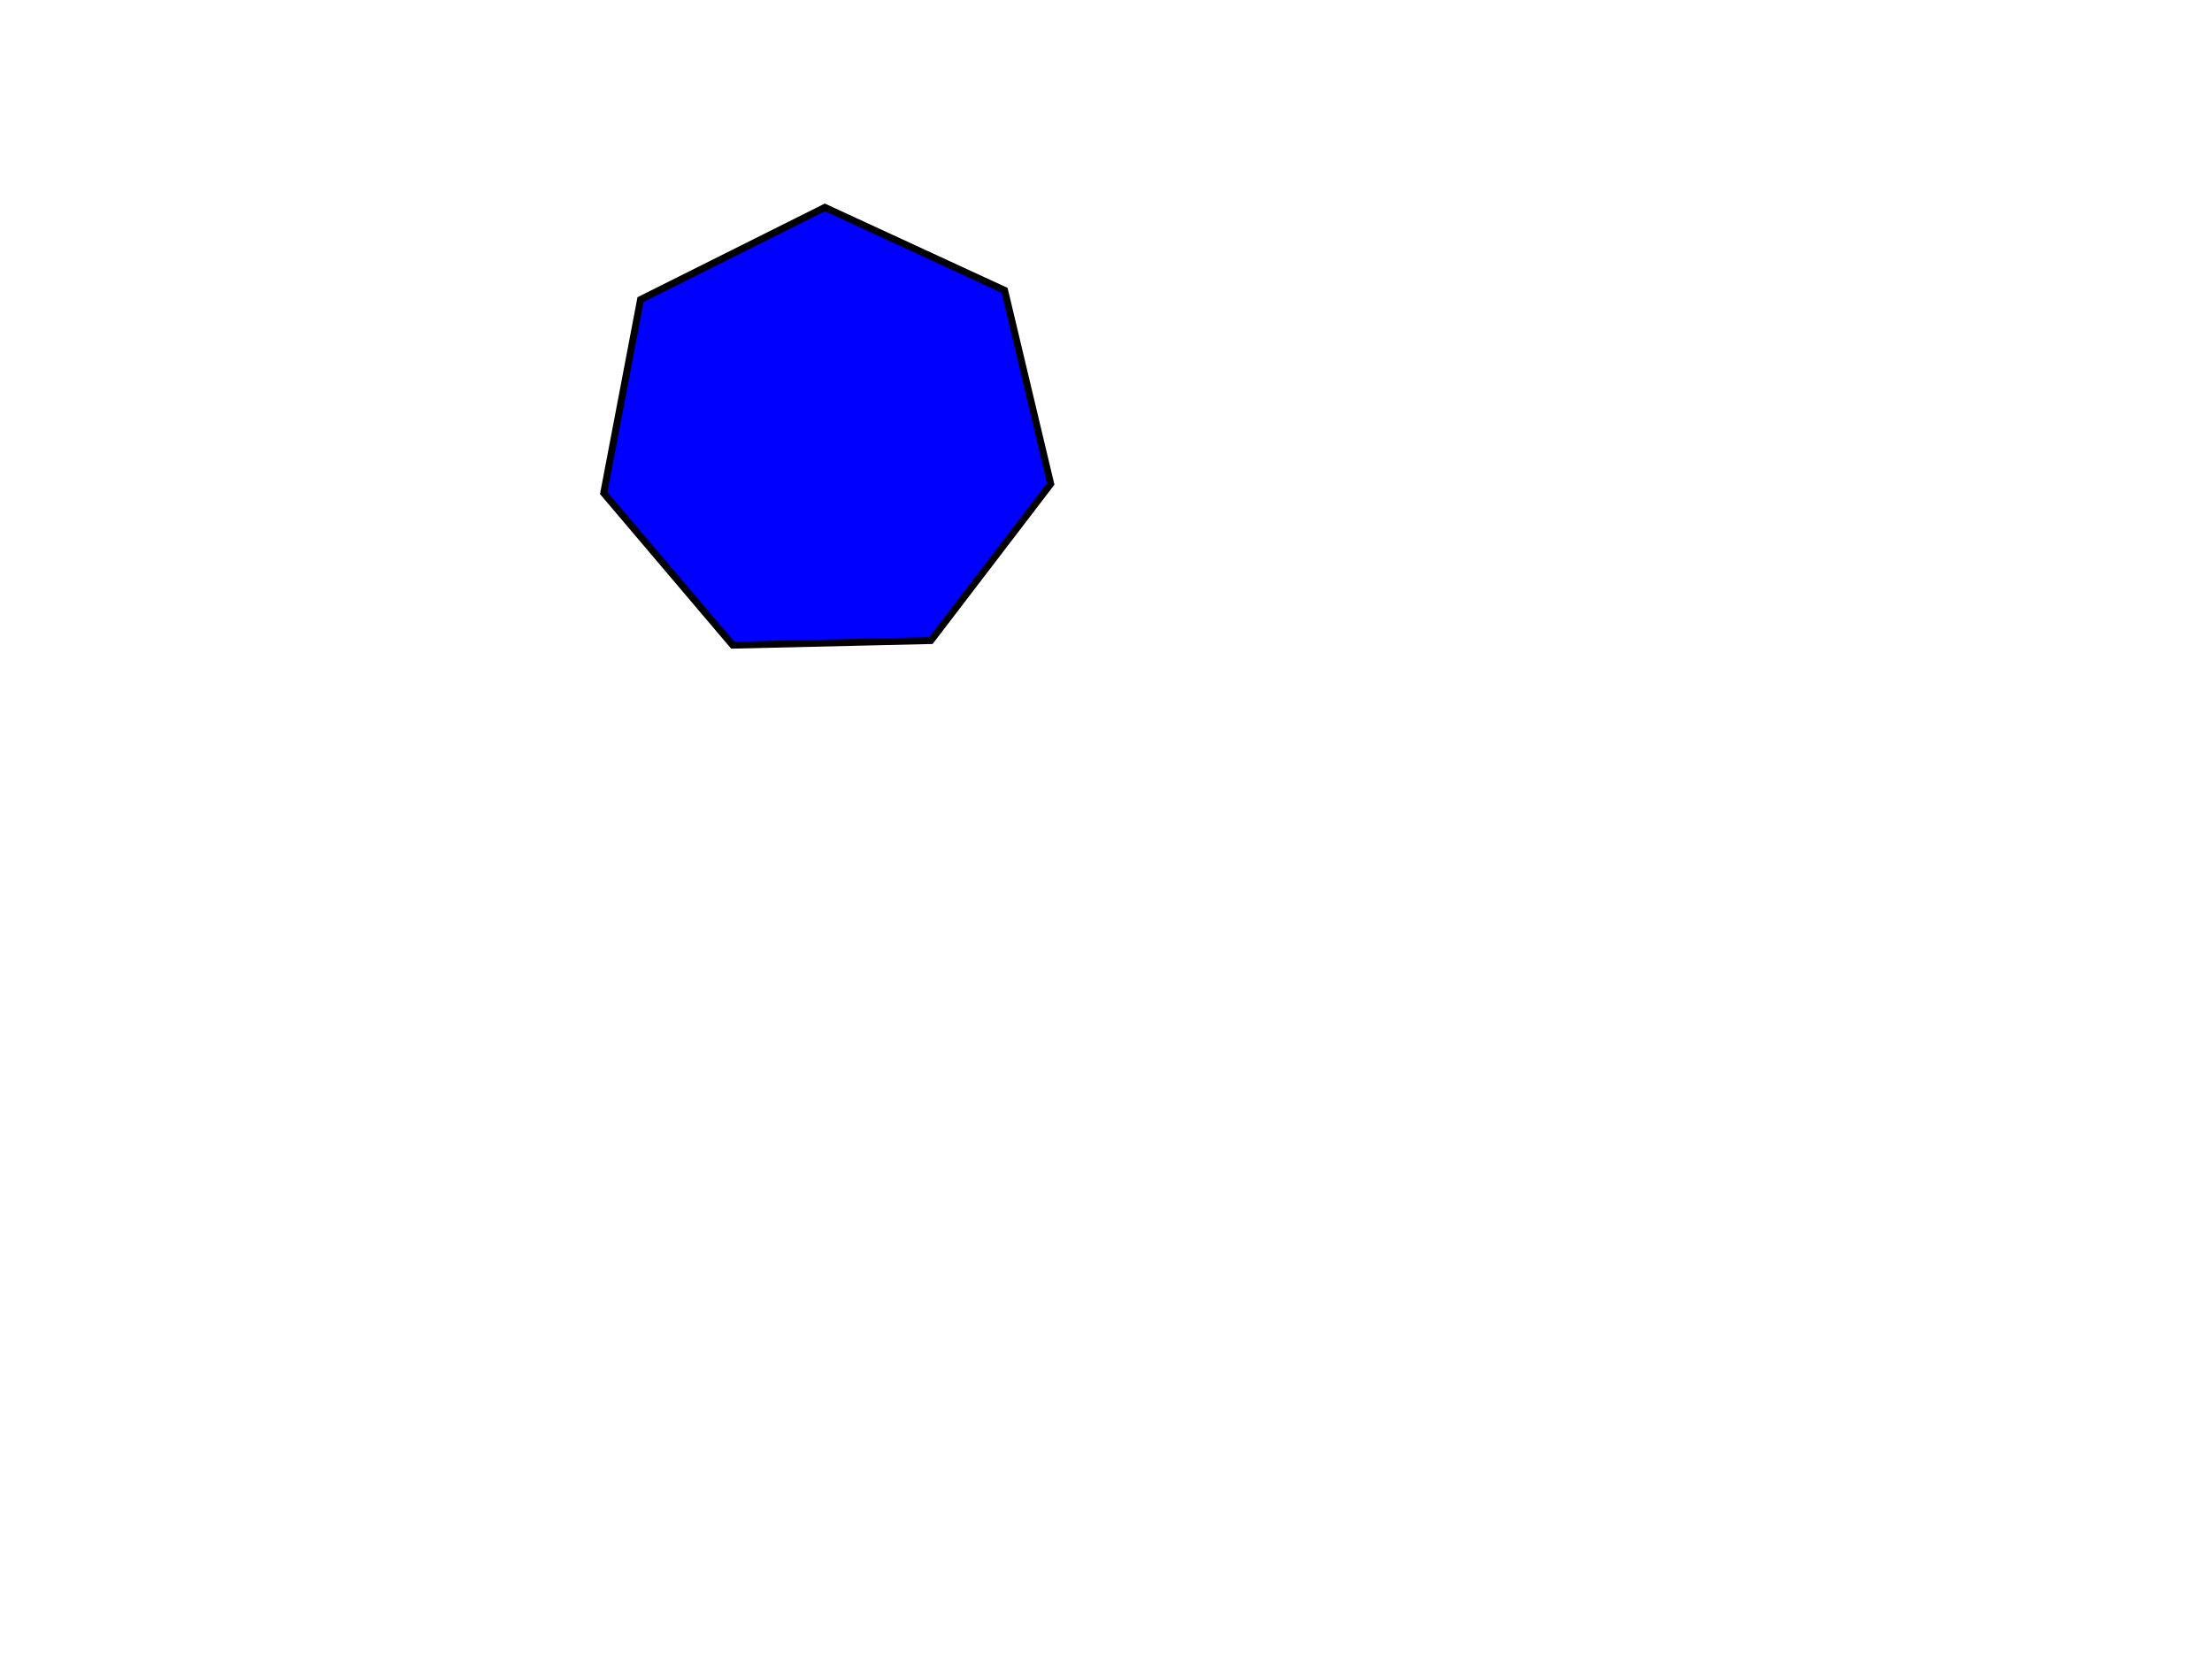
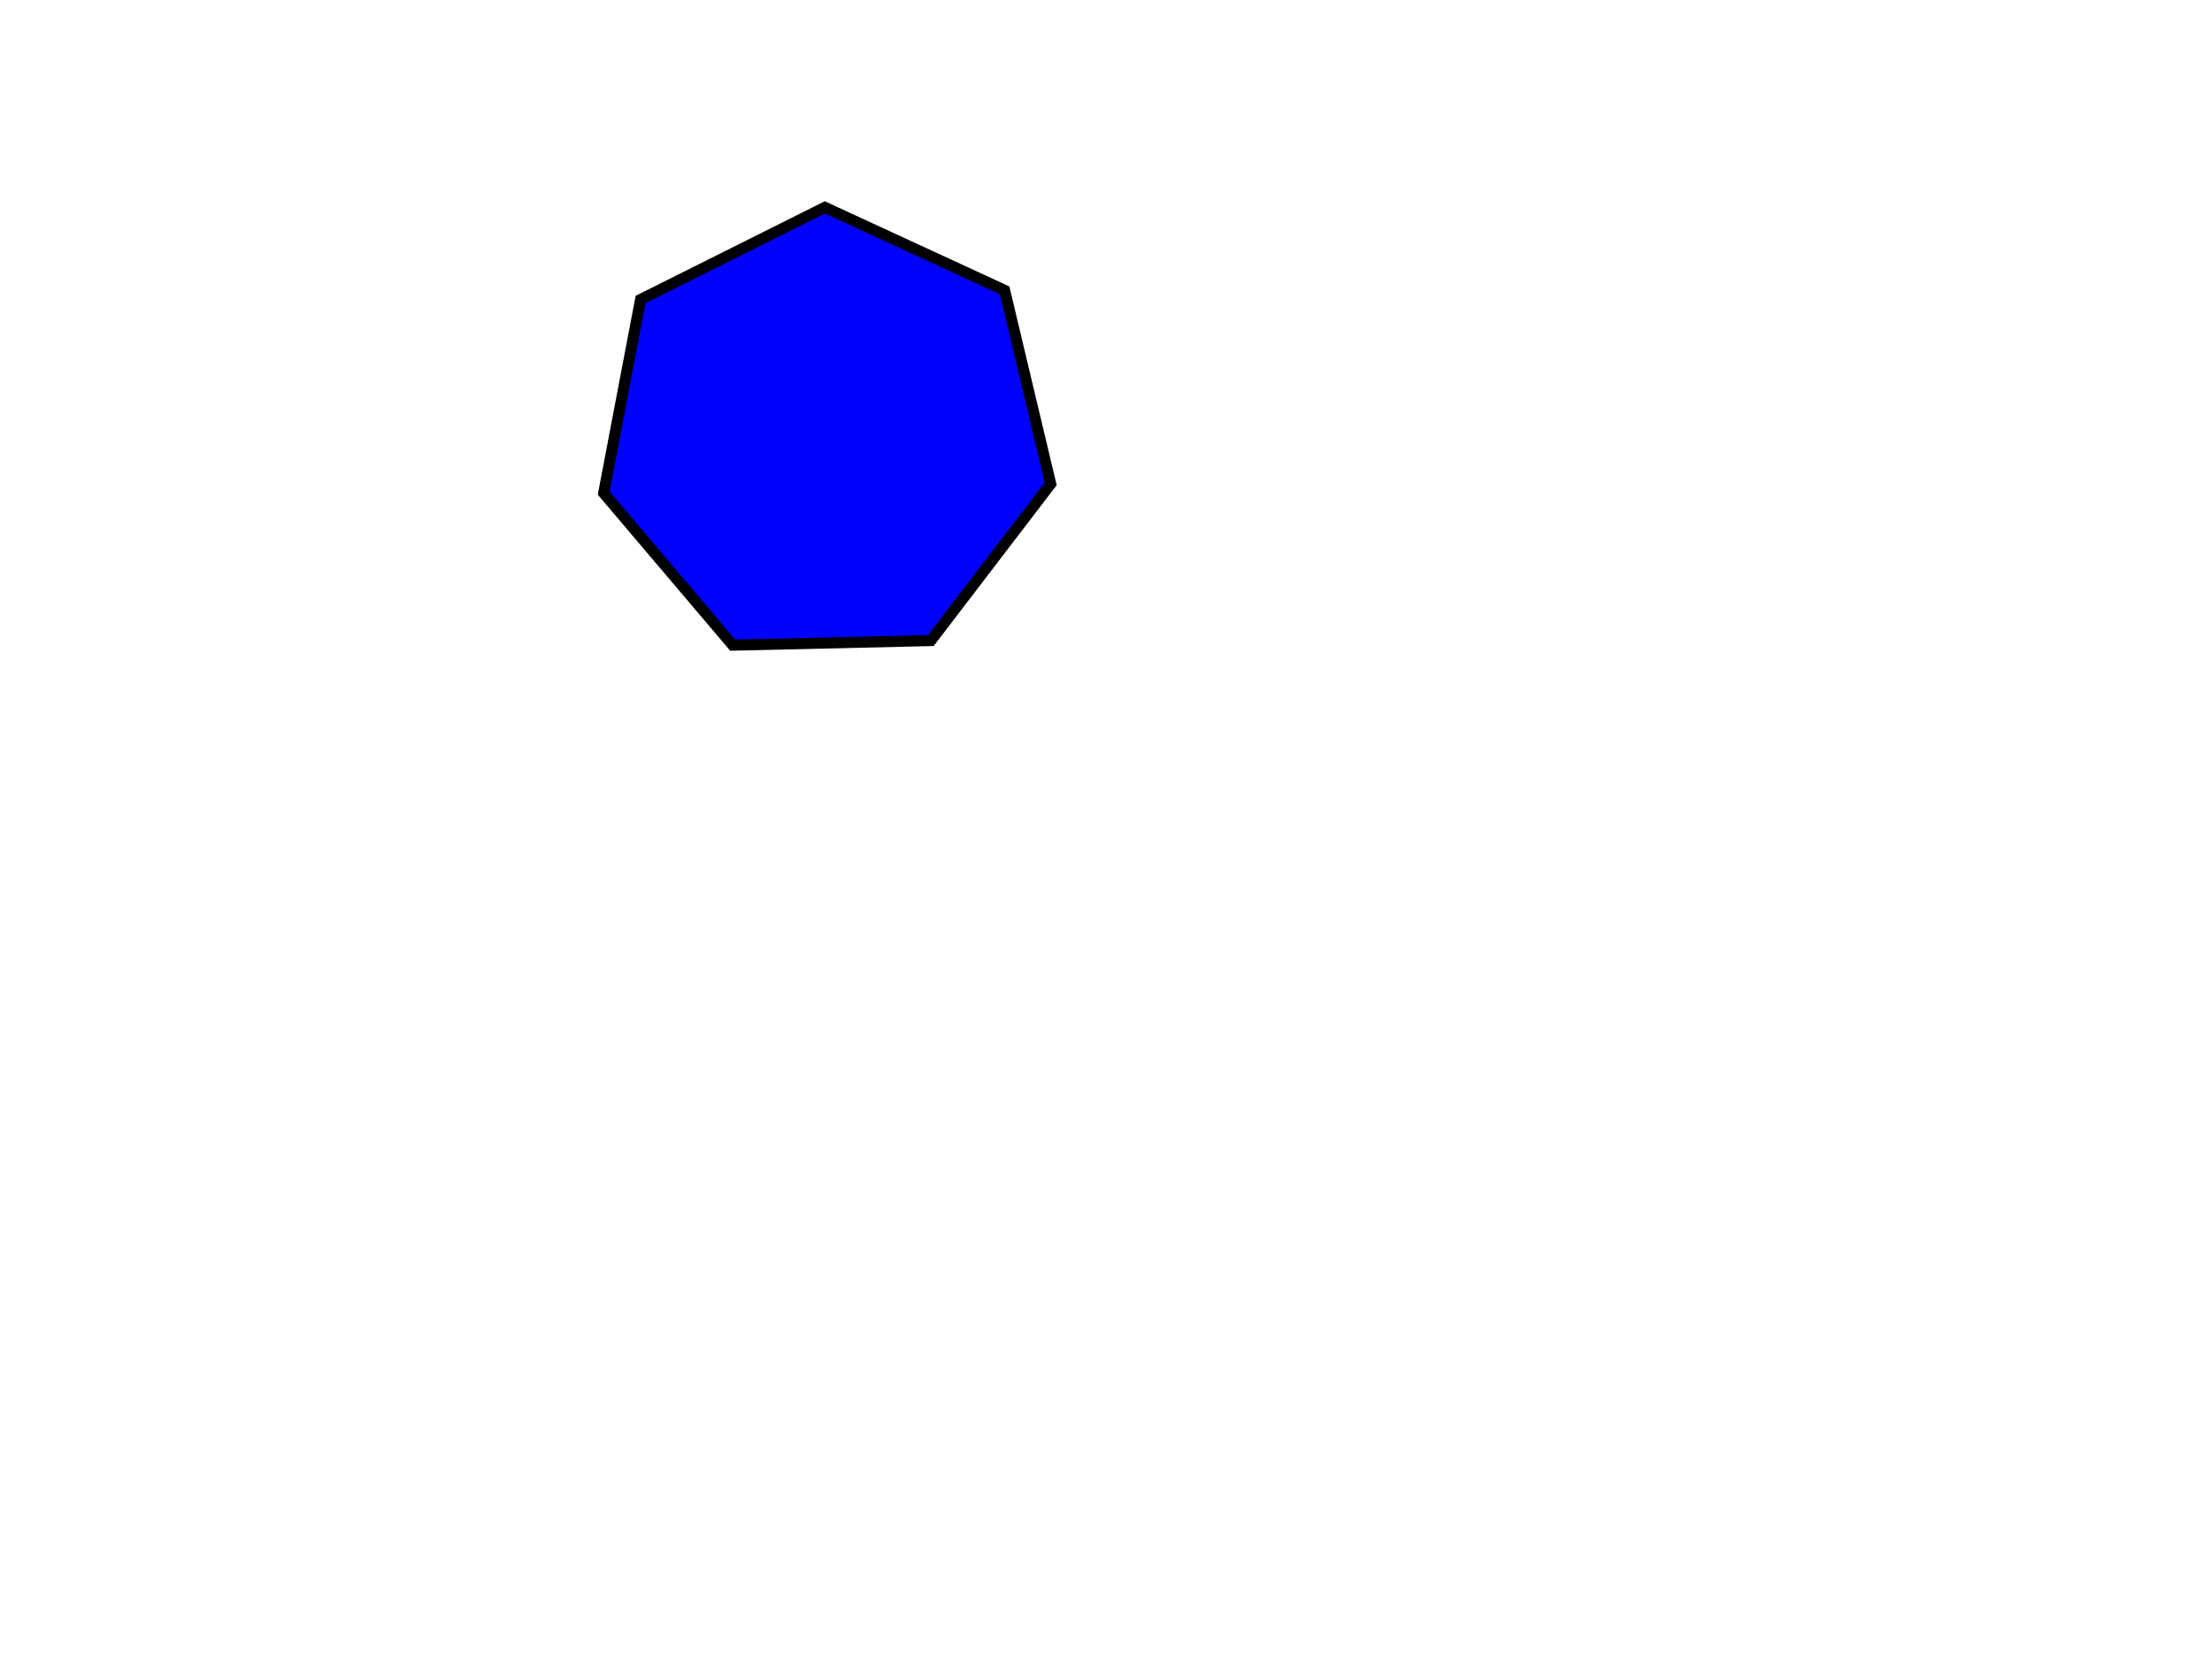
- <svg xmlns="http://www.w3.org/2000/svg" xmlns:html="http://www.w3.org/1999/xhtml" viewBox="0 0 480 360">
+ <svg xmlns="http://www.w3.org/2000/svg" xmlns:html="http://www.w3.org/1999/xhtml" width="480" height="360">
  <html:link rel="author" title="Skef Iterum" href="https://github.com/skef/" />
-   <path stroke="black" stroke-width="1.5" fill="blue" d="M179 45l39 18l10 42l-26 34l-43 1l-28 -33l8 -42z" />
+   <path stroke="none" fill="blue" d="M179 45l39 18l10 42l-26 34l-43 1l-28 -33l8 -42z" />
+   <path stroke="black" stroke-width="2.4" fill="none" d="M179 45l39 18l10 42l-26 34l-43 1l-28 -33l8 -42z" />
</svg>
